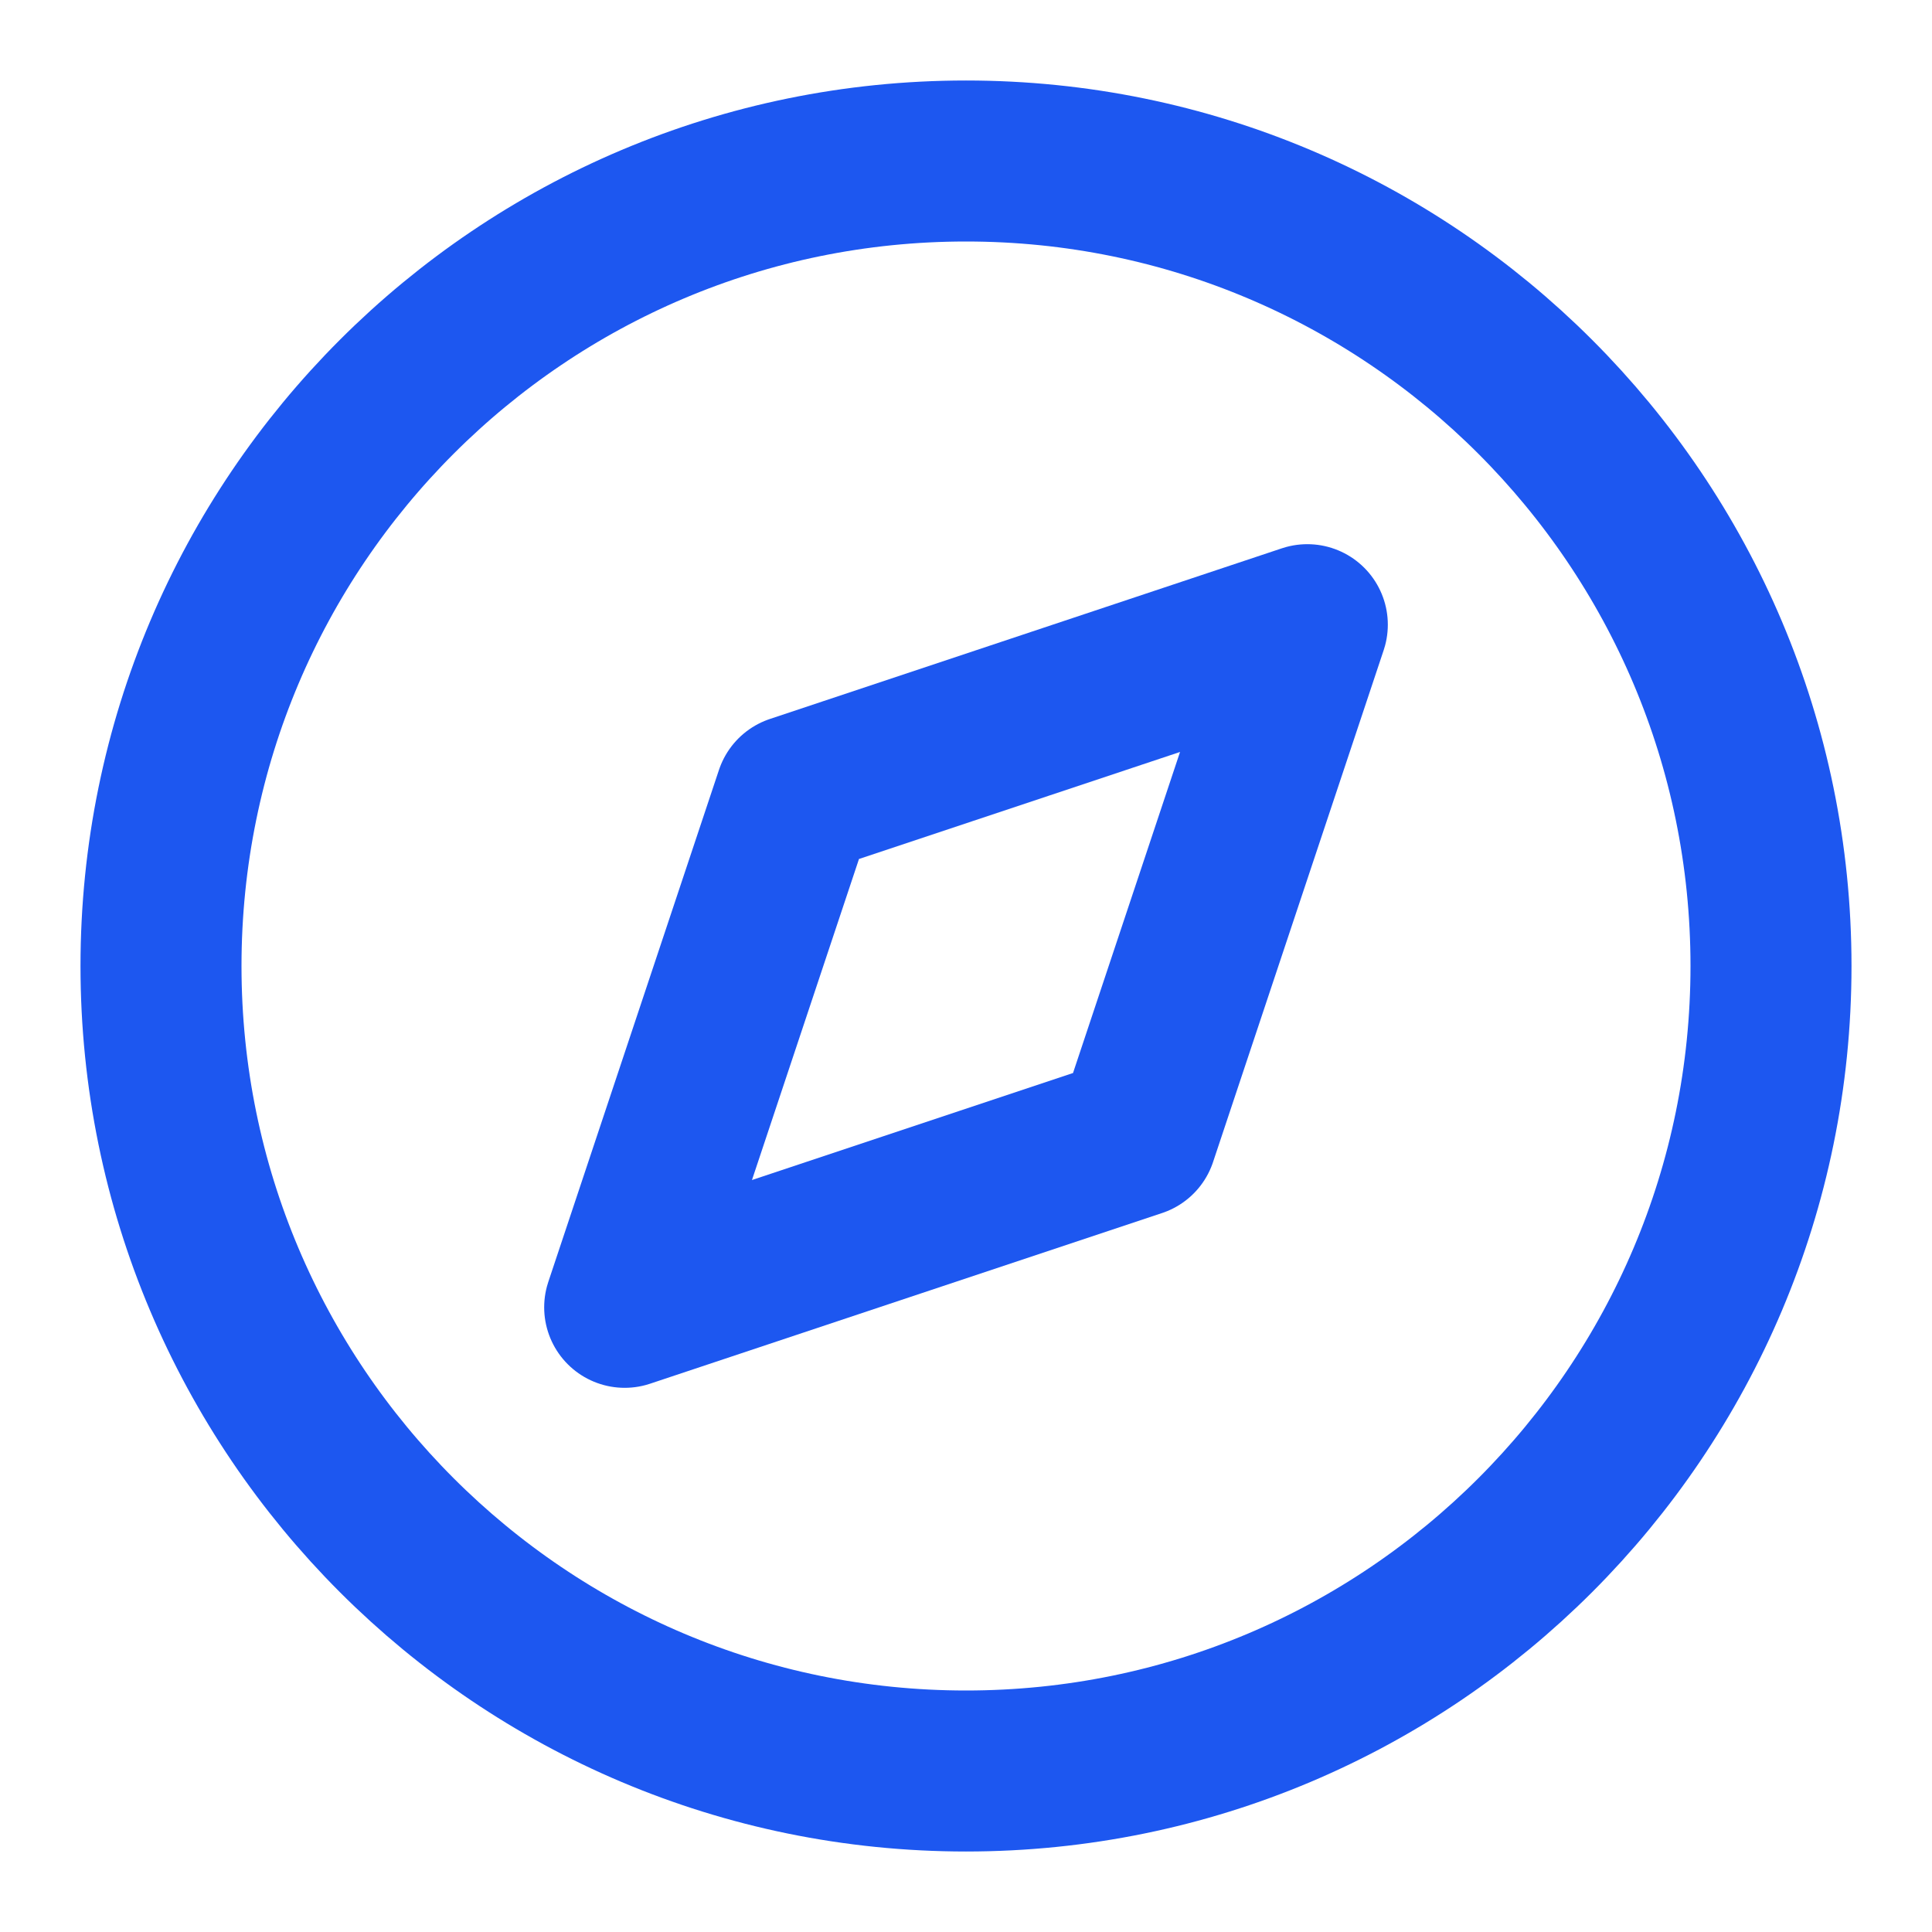
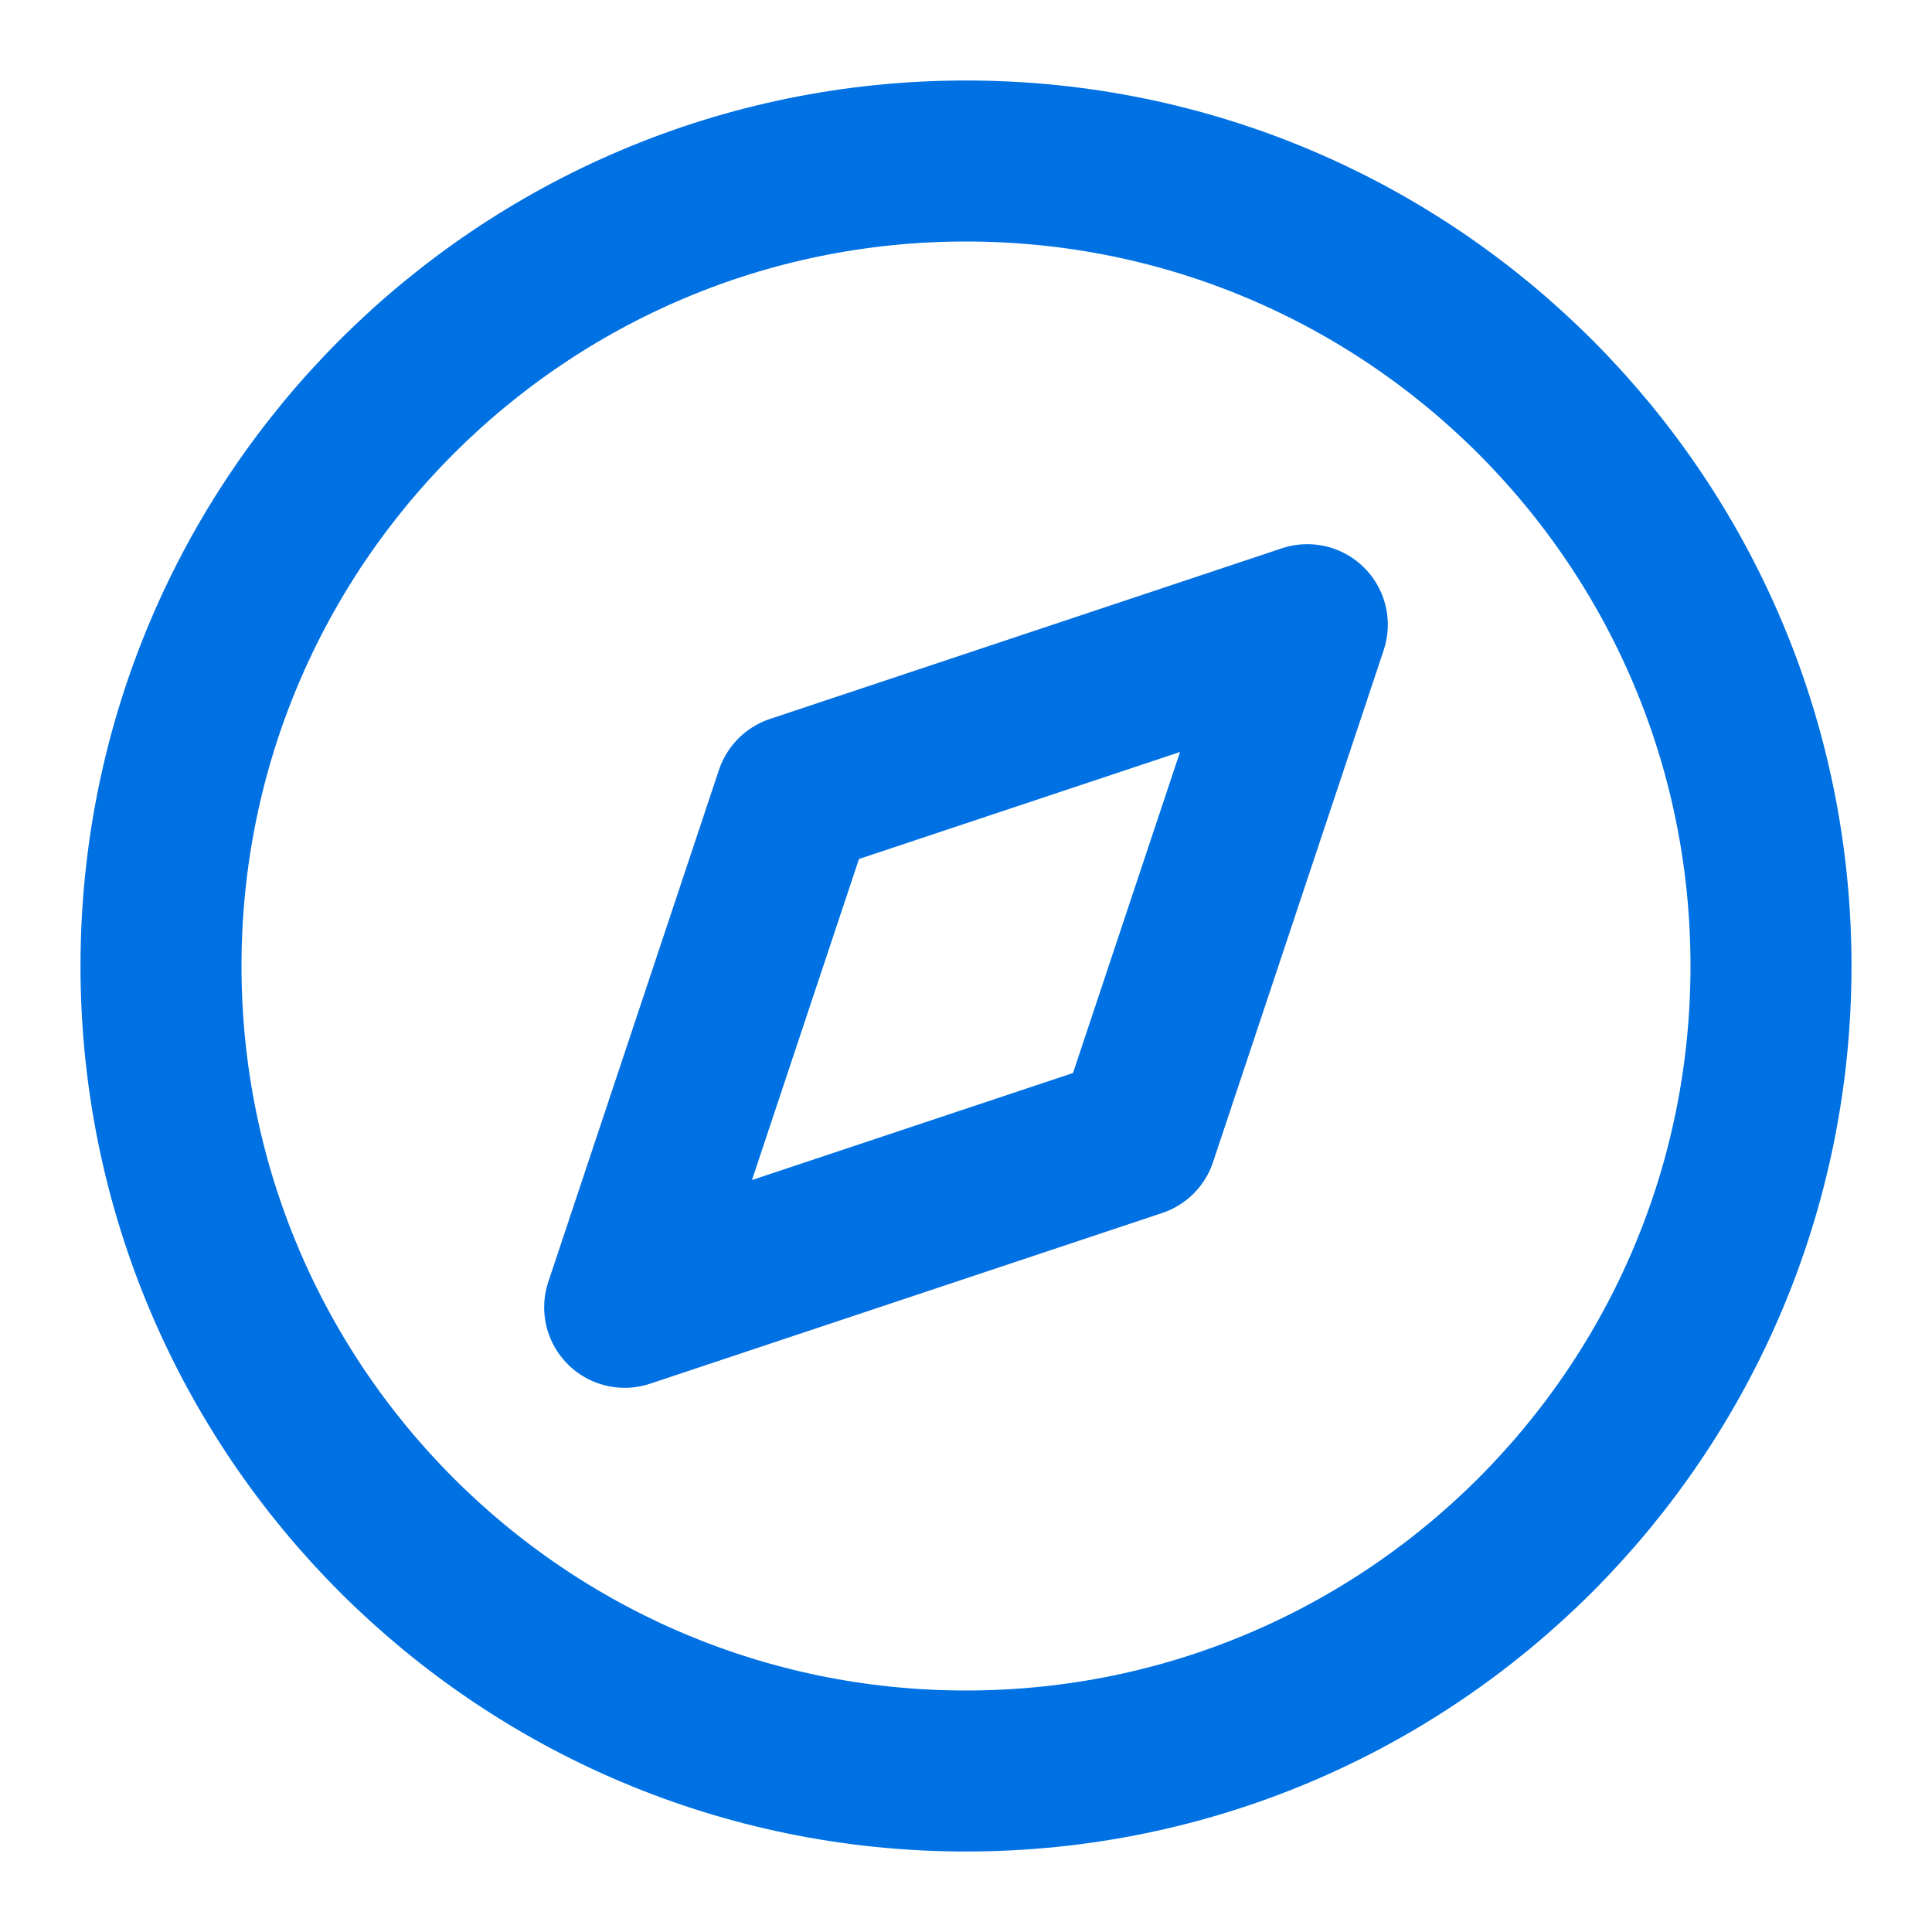
- <svg xmlns="http://www.w3.org/2000/svg" viewBox="0 0 24 24" fill="none" stroke="#1d57f0" stroke-width="2" stroke-linecap="round" stroke-linejoin="round">
+ <svg xmlns="http://www.w3.org/2000/svg" viewBox="0 0 24 24" fill="none" stroke="#0071e3" stroke-width="2" stroke-linecap="round" stroke-linejoin="round">
  <circle cx="12" cy="12" r="10" />
  <polygon points="16.24 7.76 14.12 14.12 7.76 16.24 9.88 9.88 16.24 7.76" />
</svg>
